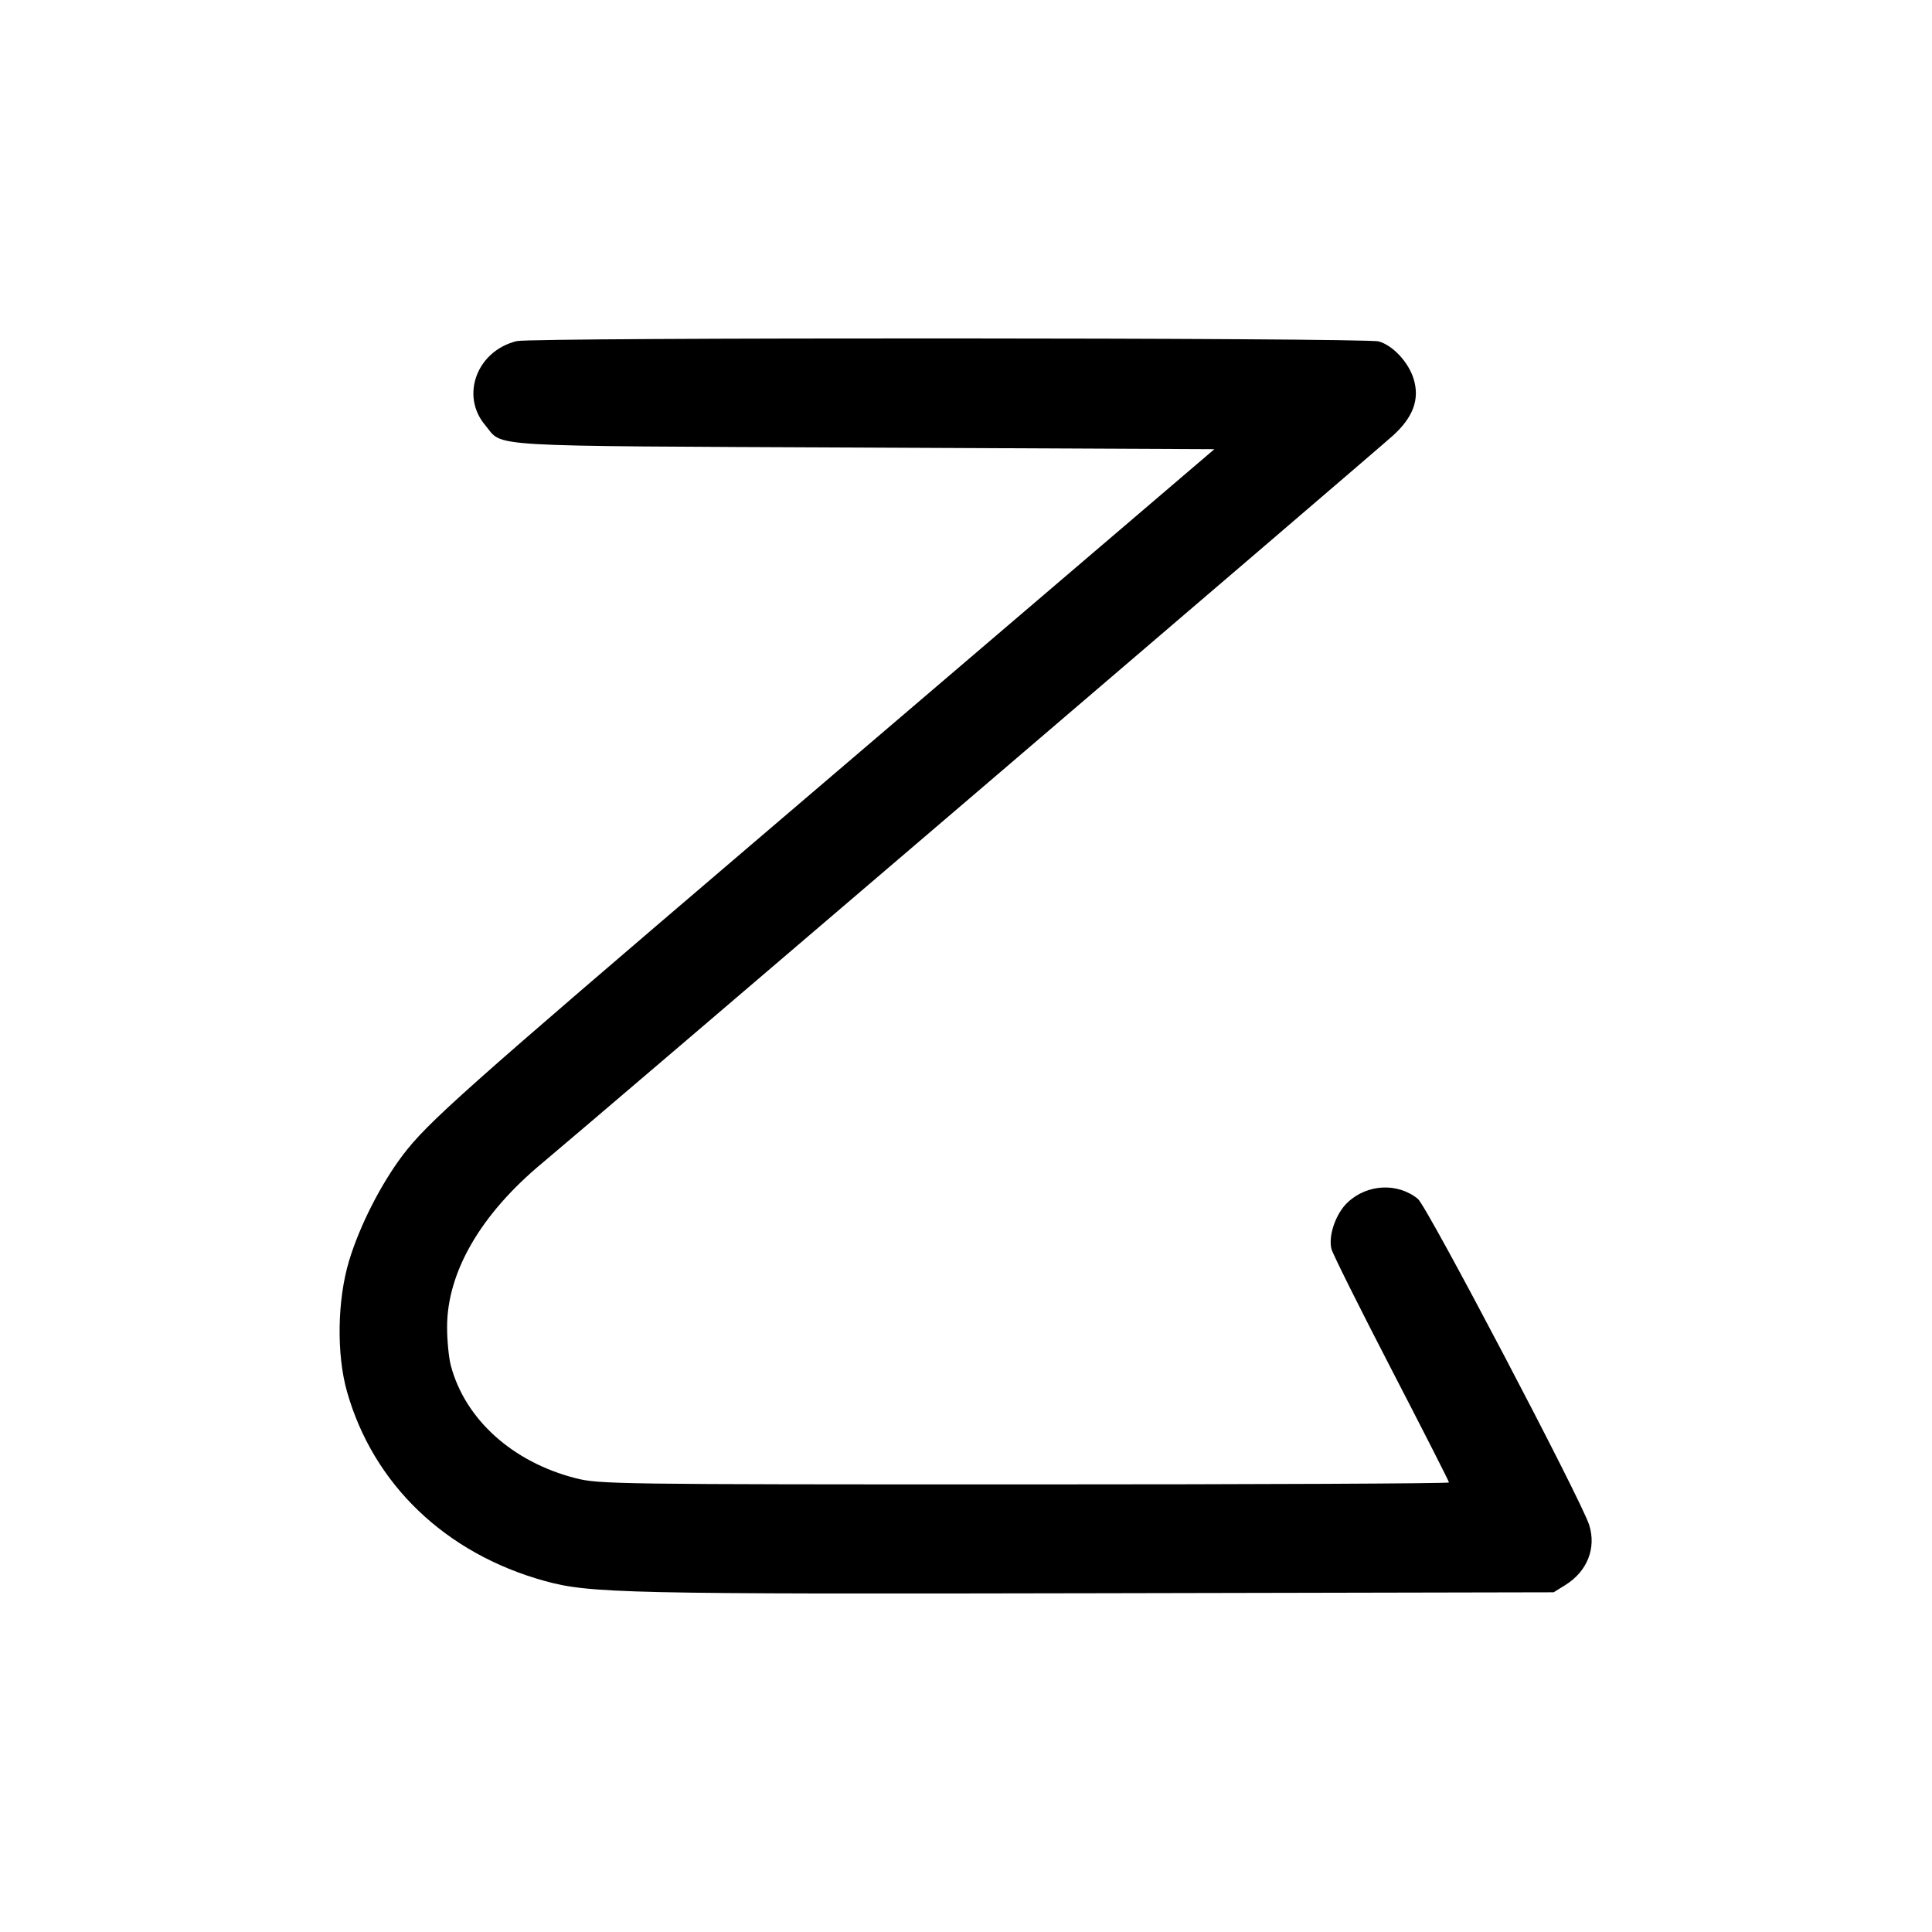
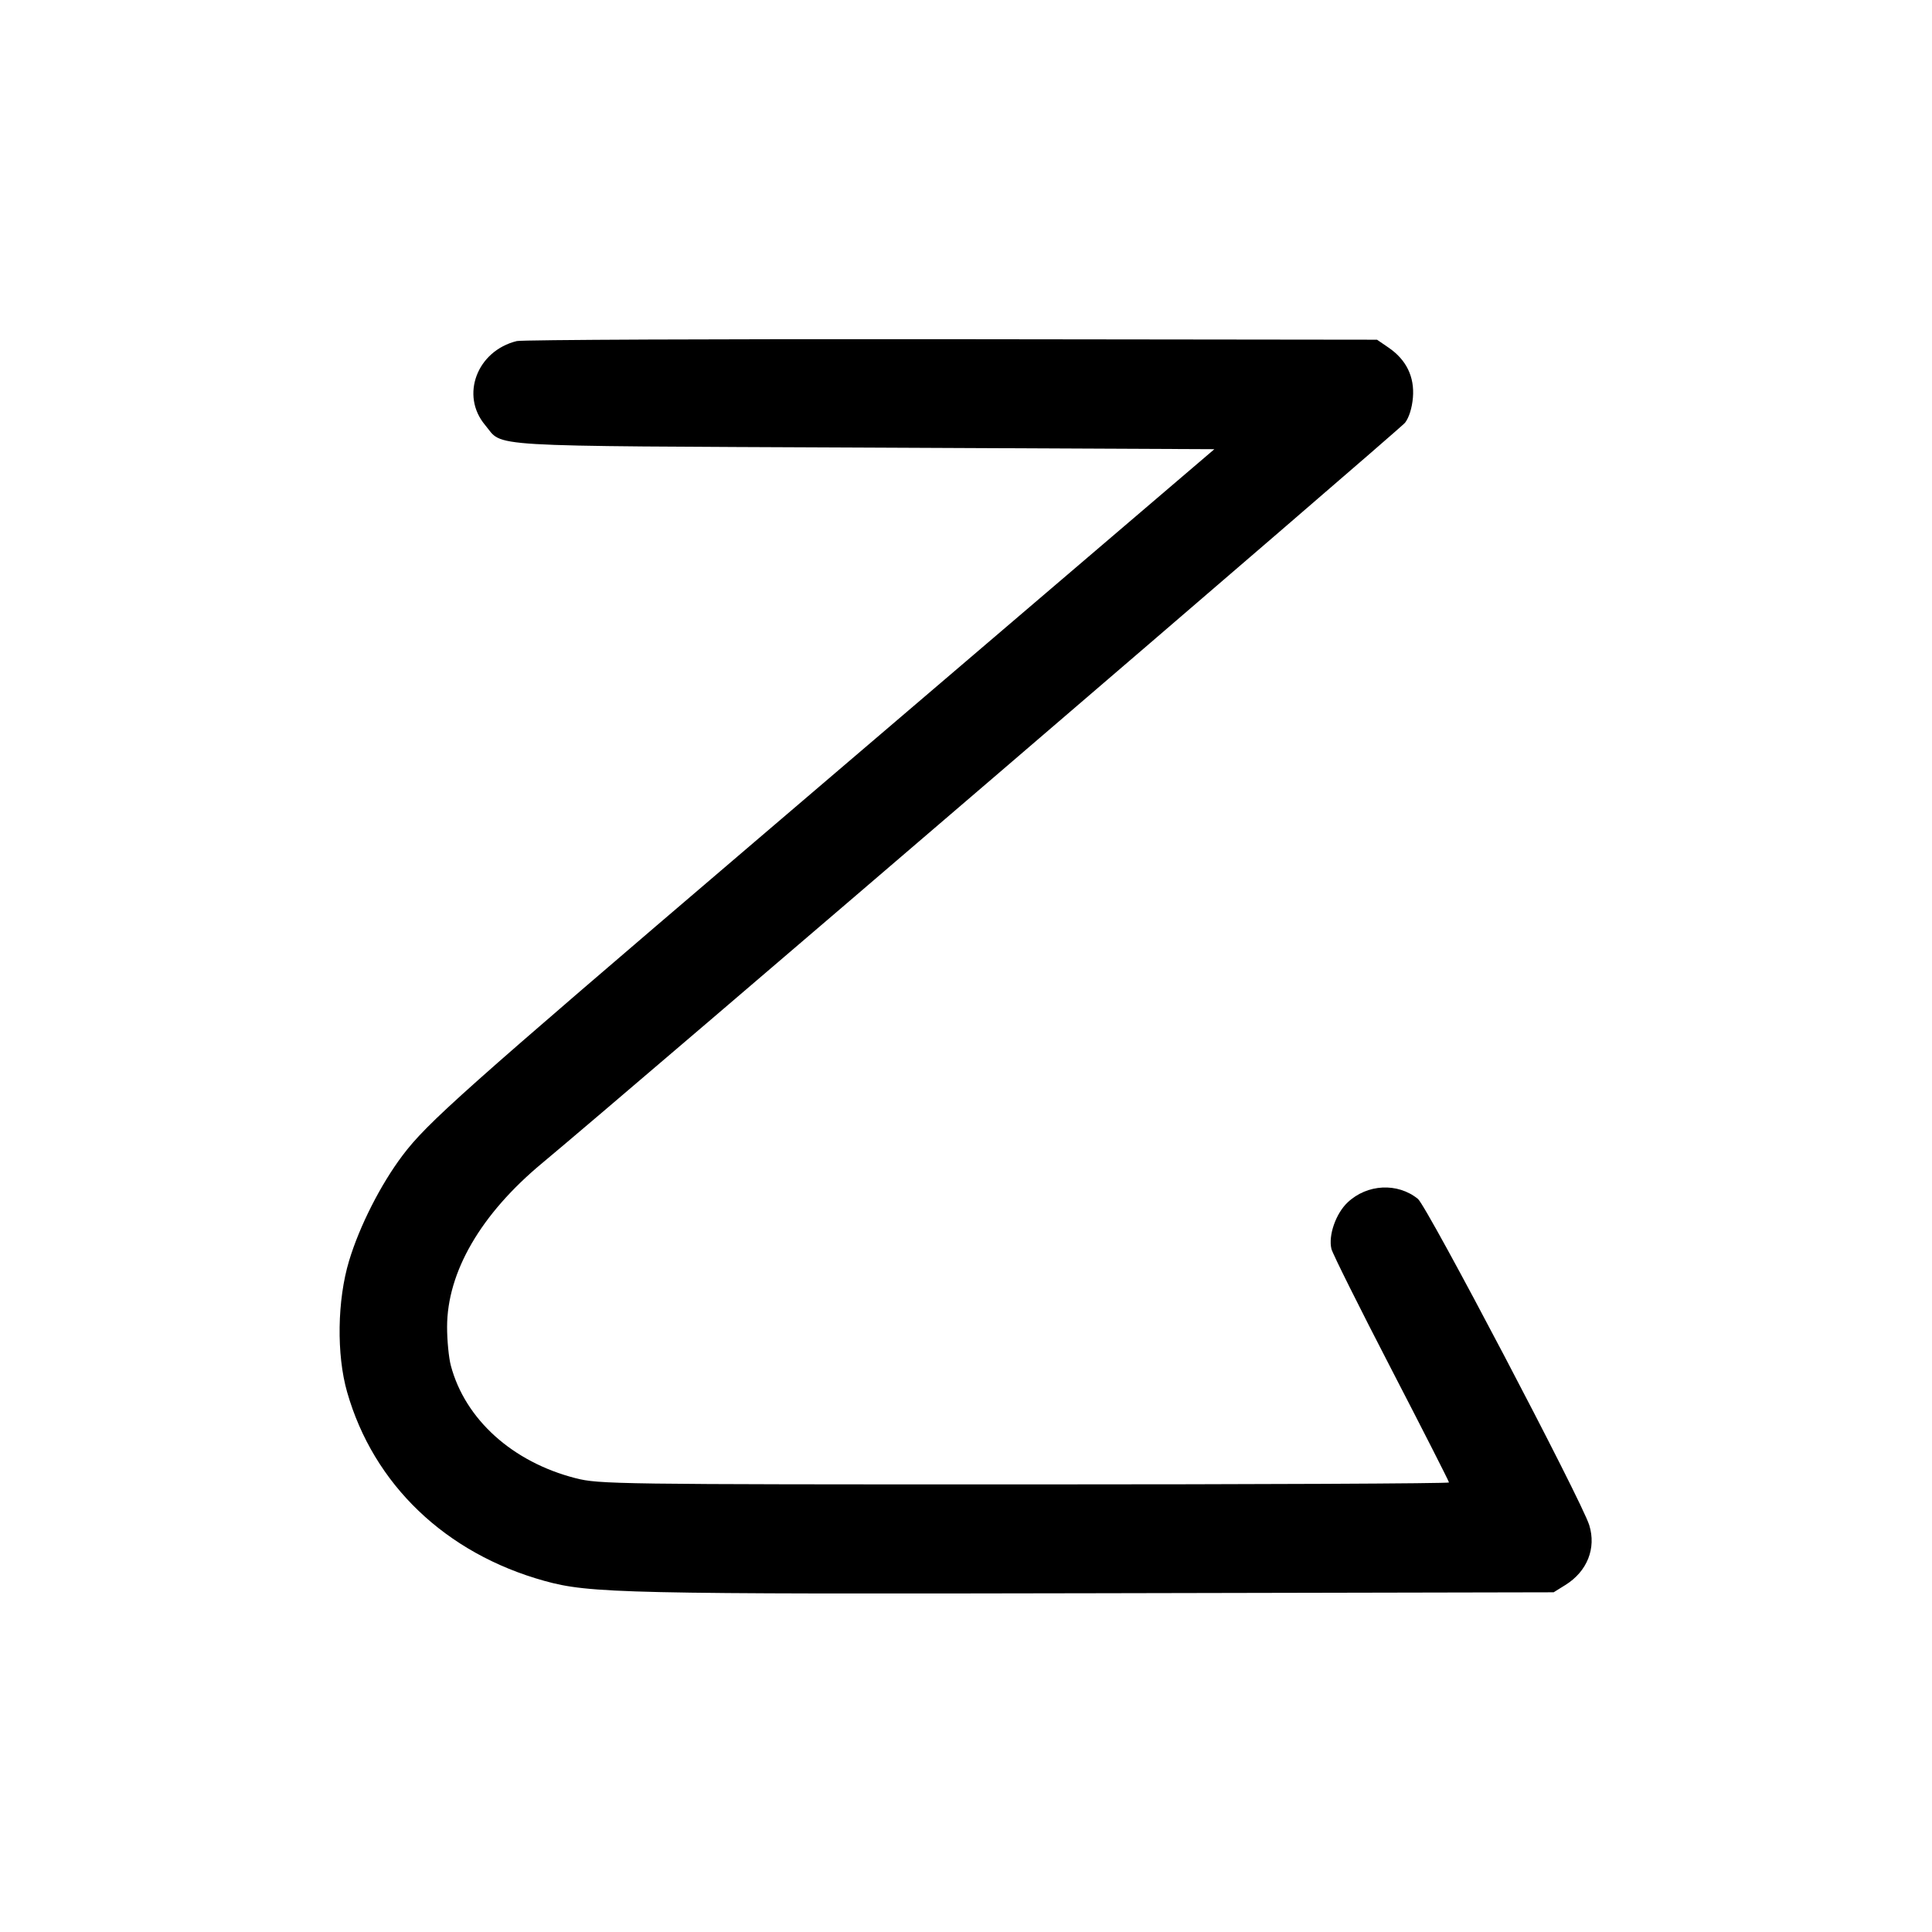
<svg xmlns="http://www.w3.org/2000/svg" width="1000" height="1000" viewBox="0 0 1000 1000" version="1.1" id="svg5">
-   <path d="M267.500 176.548 C 246.906 181.518,238.175 204.653,251.098 220.011 C 260.859 231.611,246.258 230.743,447.194 231.667 L 628.554 232.500 579.694 274.233 C 552.820 297.186,467.833 369.764,390.833 435.517 C 239.595 564.664,221.092 581.145,208.347 598.066 C 197.010 613.117,186.094 634.631,180.676 652.603 C 174.546 672.935,174.124 701.102,179.659 720.499 C 193.312 768.347,230.598 804.042,281.779 818.261 C 305.125 824.747,323.423 825.155,568.333 824.652 L 804.167 824.167 810.244 820.387 C 821.536 813.365,826.308 801.391,822.592 789.401 C 818.666 776.734,738.655 624.393,733.910 620.549 C 723.382 612.021,707.667 612.804,697.534 622.360 C 691.404 628.141,687.449 639.519,689.151 646.474 C 689.738 648.872,703.669 676.816,720.109 708.573 C 736.549 740.329,750.000 766.767,750.000 767.323 C 750.000 767.878,651.120 768.333,530.267 768.333 C 318.572 768.333,310.073 768.216,297.944 765.114 C 265.245 756.751,240.756 734.654,233.354 706.833 C 232.281 702.800,231.407 693.800,231.412 686.833 C 231.430 658.414,248.847 628.414,280.666 601.996 C 301.867 584.394,711.514 234.083,721.118 225.343 C 731.469 215.922,734.858 206.662,731.750 196.288 C 729.139 187.574,720.971 178.760,713.613 176.716 C 706.543 174.753,275.613 174.590,267.500 176.548 " stroke="none" fill-rule="evenodd" fill="black" />
+   <path d="M267.500 176.533 C 246.883 181.571,238.175 204.653,251.098 220.011 C 260.859 231.611,246.258 230.743,447.194 231.667 L 628.554 232.500 579.694 274.233 C 552.820 297.186,467.833 369.764,390.833 435.517 C 239.595 564.664,221.092 581.145,208.347 598.066 C 197.010 613.117,186.094 634.631,180.676 652.603 C 174.546 672.935,174.124 701.102,179.659 720.499 C 193.312 768.347,230.598 804.042,281.779 818.261 C 305.125 824.747,323.423 825.155,568.333 824.652 L 804.167 824.167 810.244 820.387 C 821.536 813.365,826.308 801.391,822.592 789.401 C 818.666 776.734,738.655 624.393,733.910 620.549 C 723.382 612.021,707.667 612.804,697.534 622.360 C 691.404 628.141,687.449 639.519,689.151 646.474 C 689.738 648.872,703.669 676.816,720.109 708.573 C 736.549 740.329,750.000 766.767,750.000 767.323 C 750.000 767.878,651.120 768.333,530.267 768.333 C 318.572 768.333,310.073 768.216,297.944 765.114 C 265.245 756.751,240.756 734.654,233.354 706.833 C 232.281 702.800,231.407 693.800,231.412 686.833 C 231.430 658.414,248.847 628.414,280.665 601.996 C 322.554 567.218,724.410 222.414,727.225 218.836 C 729.293 216.207,730.878 211.152,731.325 205.763 C 732.213 195.061,727.919 186.231,718.784 179.971 L 712.745 175.833 492.623 175.572 C 371.555 175.428,270.250 175.861,267.500 176.533 " stroke="none" fill-rule="evenodd" fill="black" />
</svg>
